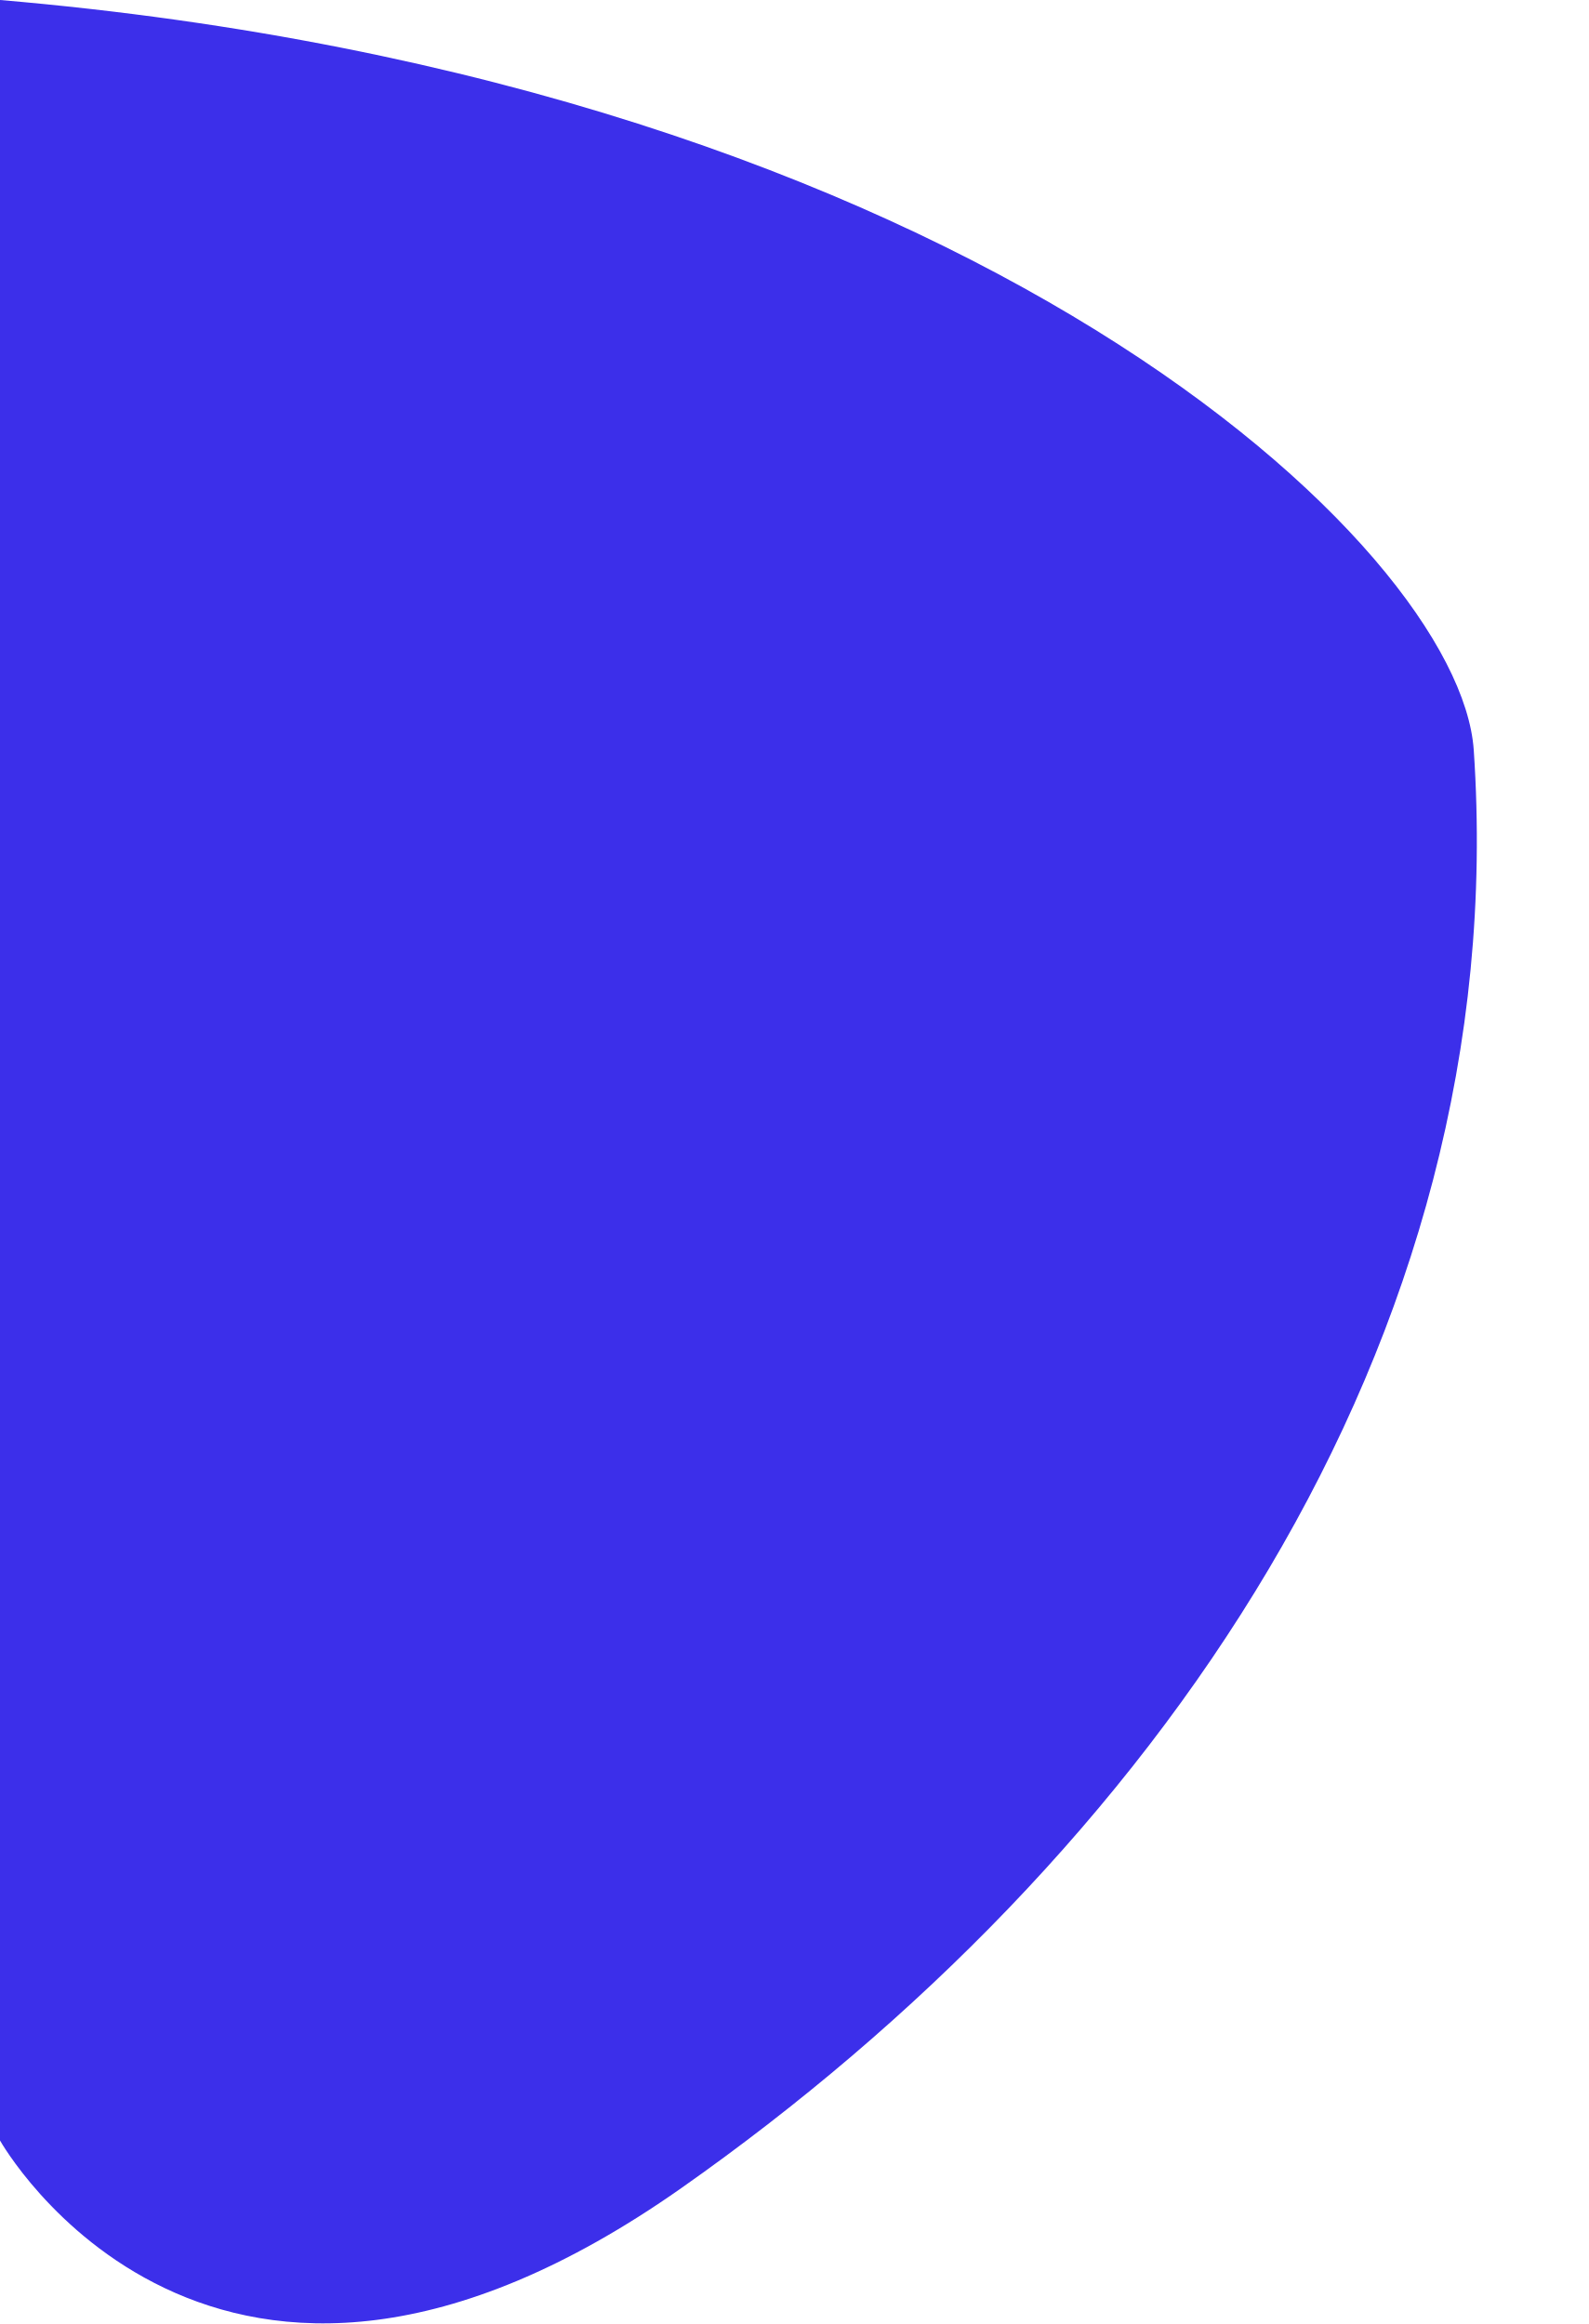
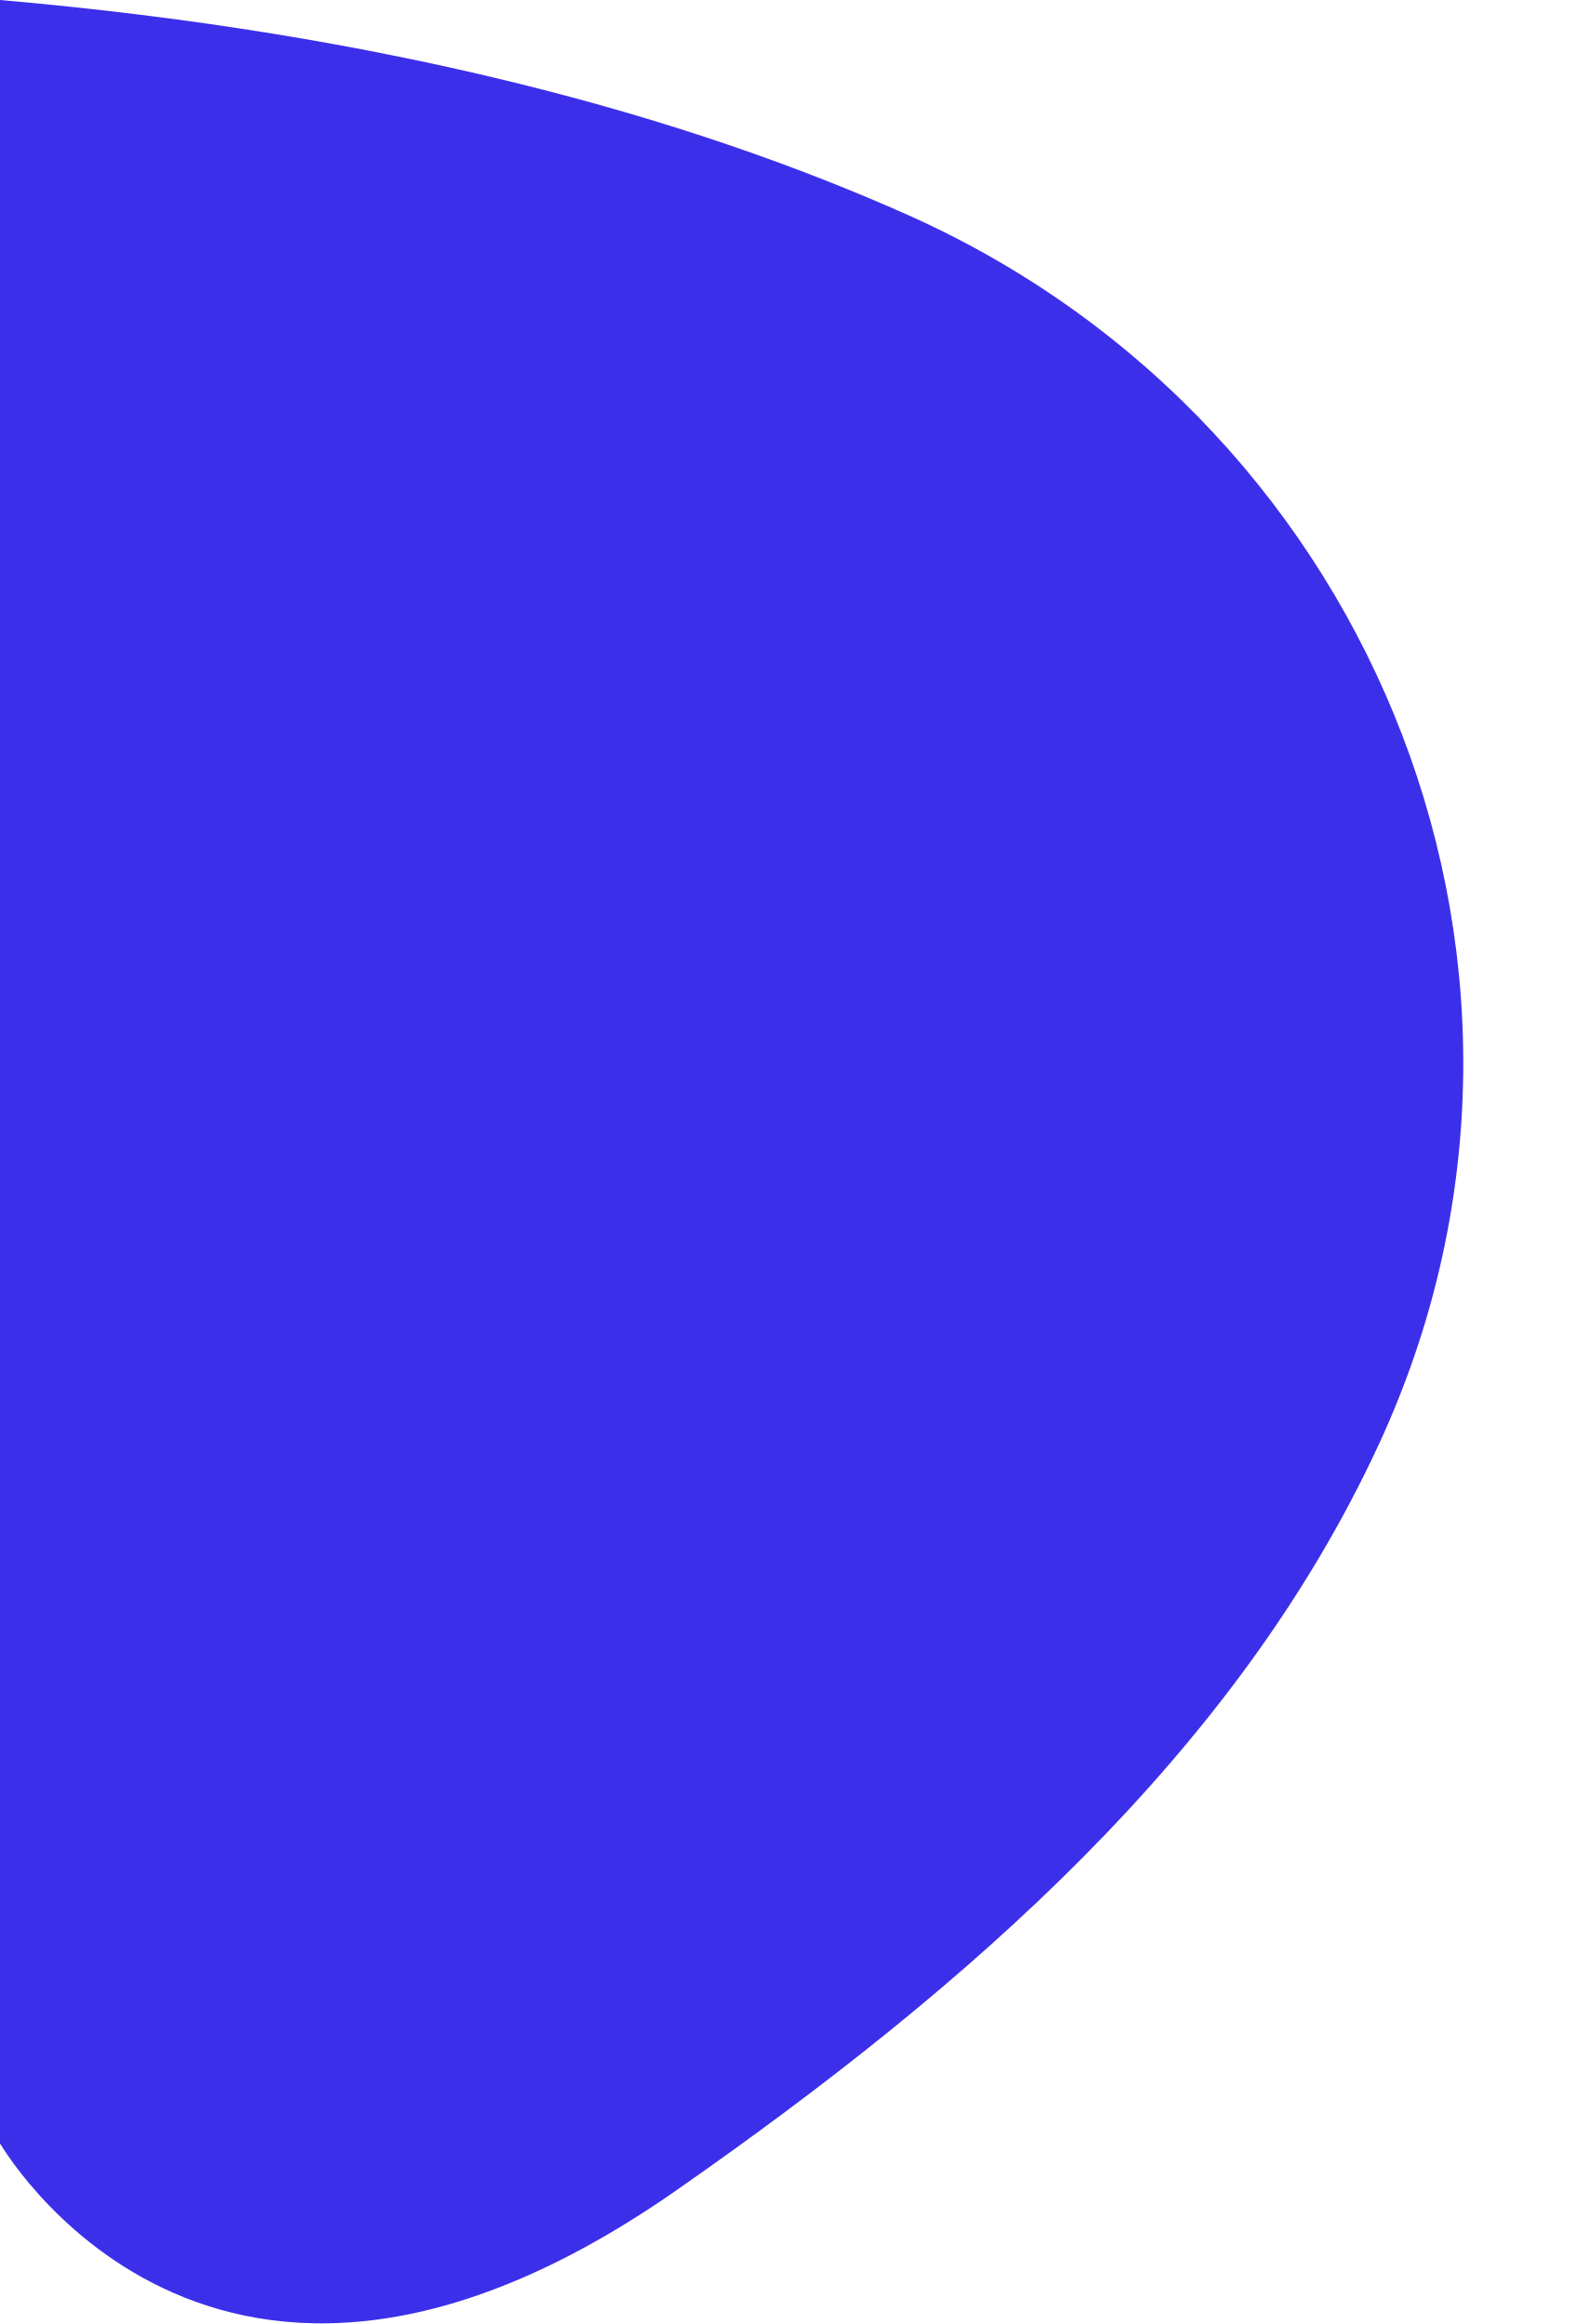
- <svg xmlns="http://www.w3.org/2000/svg" version="1.1" id="Layer_1" x="0px" y="0px" viewBox="0 0 90 131.7" style="enable-background:new 0 0 90 131.7;" xml:space="preserve">
+ <svg xmlns="http://www.w3.org/2000/svg" version="1.1" id="Layer_1" x="0px" y="0px" viewBox="-434 215.3 90 131.7" style="enable-background:new -434 215.3 90 131.7;" xml:space="preserve">
  <style type="text/css">
	.st0{fill:#3C2FEA;}
	.st1{display:none;fill:none;stroke:#3E3EDD;stroke-width:8;stroke-miterlimit:10;}
	.st2{display:none;fill:#3E3EDD;}
- 	.st3{display:none;opacity:0.44;fill:none;stroke:#121293;stroke-width:4;stroke-miterlimit:10;}
+ 	.st3{display:none;opacity:0.44;fill:none;stroke:#121293;stroke-width:4;stroke-miterlimit:10;enable-background:new    ;}
	.st4{display:none;fill:#6060C6;}
	.st5{display:none;fill:#A1A1E5;}
</style>
-   <path id="XMLID_46_" class="st0" d="M0,0c55,4.7,82.7,31,83.5,42.5c2.3,33.8-18.3,62.8-44.9,81.5S0,121.3,0,121.3V0z" />
-   <circle id="XMLID_47_" class="st1" cx="49.4" cy="637.4" r="43.4" />
-   <circle id="XMLID_54_" class="st2" cx="133.5" cy="194.5" r="16.5" />
-   <path id="XMLID_56_" class="st2" d="M475.6,364c-46.3,0-64.6,26.6-64.6,53s18.6,53,64.6,53" />
-   <ellipse id="XMLID_57_" class="st3" cx="36.2" cy="421" rx="13.2" ry="13" />
-   <ellipse id="XMLID_60_" class="st3" cx="65.2" cy="643" rx="20.8" ry="20.6" />
-   <path id="XMLID_61_" class="st4" d="M476,568L360.7,679c-8.8,8.5-8.2,22.9,1.3,30.6L476,802V568z" />
-   <path id="XMLID_59_" class="st5" d="M0,327c35-33,139.2-73,238.2-72S407,297,476,296c0,60,0,60,0,60s97,3,0,0s-181-49.3-283-34.3  S0,388.5,0,388.5V327z" />
-   <path id="XMLID_53_" class="st5" d="M475.6,540c-129-22.4-239.6-48.5-314.6-32C86,524.5,0,576.1,0,576.1v-96  c52.6-37.5,179.5-90.3,295.6-46.1s131.3,26.5,180.4,28C475.6,503.9,475.6,540,475.6,540" />
+   <path id="XMLID_46_" class="st0" d="M-434,215.3c21.8,1.9,38.8,6.5,51.7,12.3c26.5,12,38.7,43.1,26.4,69.6  c-8.1,17.5-23.3,30.7-39.6,42.1c-26.6,18.7-38.6-2.7-38.6-2.7V215.3z" />
+   <circle id="XMLID_47_" class="st1" cx="-384.6" cy="852.7" r="43.4" />
+   <circle id="XMLID_54_" class="st2" cx="-300.5" cy="409.8" r="16.5" />
+   <path id="XMLID_56_" class="st2" d="M41.6,579.3c-46.3,0-64.6,26.6-64.6,53c0,26.4,18.6,53,64.6,53" />
+   <ellipse id="XMLID_57_" class="st3" cx="-397.8" cy="636.3" rx="13.2" ry="13" />
+   <ellipse id="XMLID_60_" class="st3" cx="-368.8" cy="858.3" rx="20.8" ry="20.6" />
+   <path id="XMLID_61_" class="st4" d="M42,783.3l-115.3,111c-8.8,8.5-8.2,22.9,1.3,30.6l114,92.4V783.3z" />
+   <path id="XMLID_59_" class="st5" d="M-434,542.3c35-33,139.2-73,238.2-72s168.8,42,237.8,41c0,60,0,60,0,60s97,3,0,0  S-139,522-241,537s-193,66.8-193,66.8V542.3z" />
+   <path id="XMLID_53_" class="st5" d="M41.6,755.3c-129-22.4-239.6-48.5-314.6-32s-161,68.1-161,68.1v-96  c52.6-37.5,179.5-90.3,295.6-46.1c116.1,44.2,131.3,26.5,180.4,28C41.6,719.2,41.6,755.3,41.6,755.3" />
</svg>
